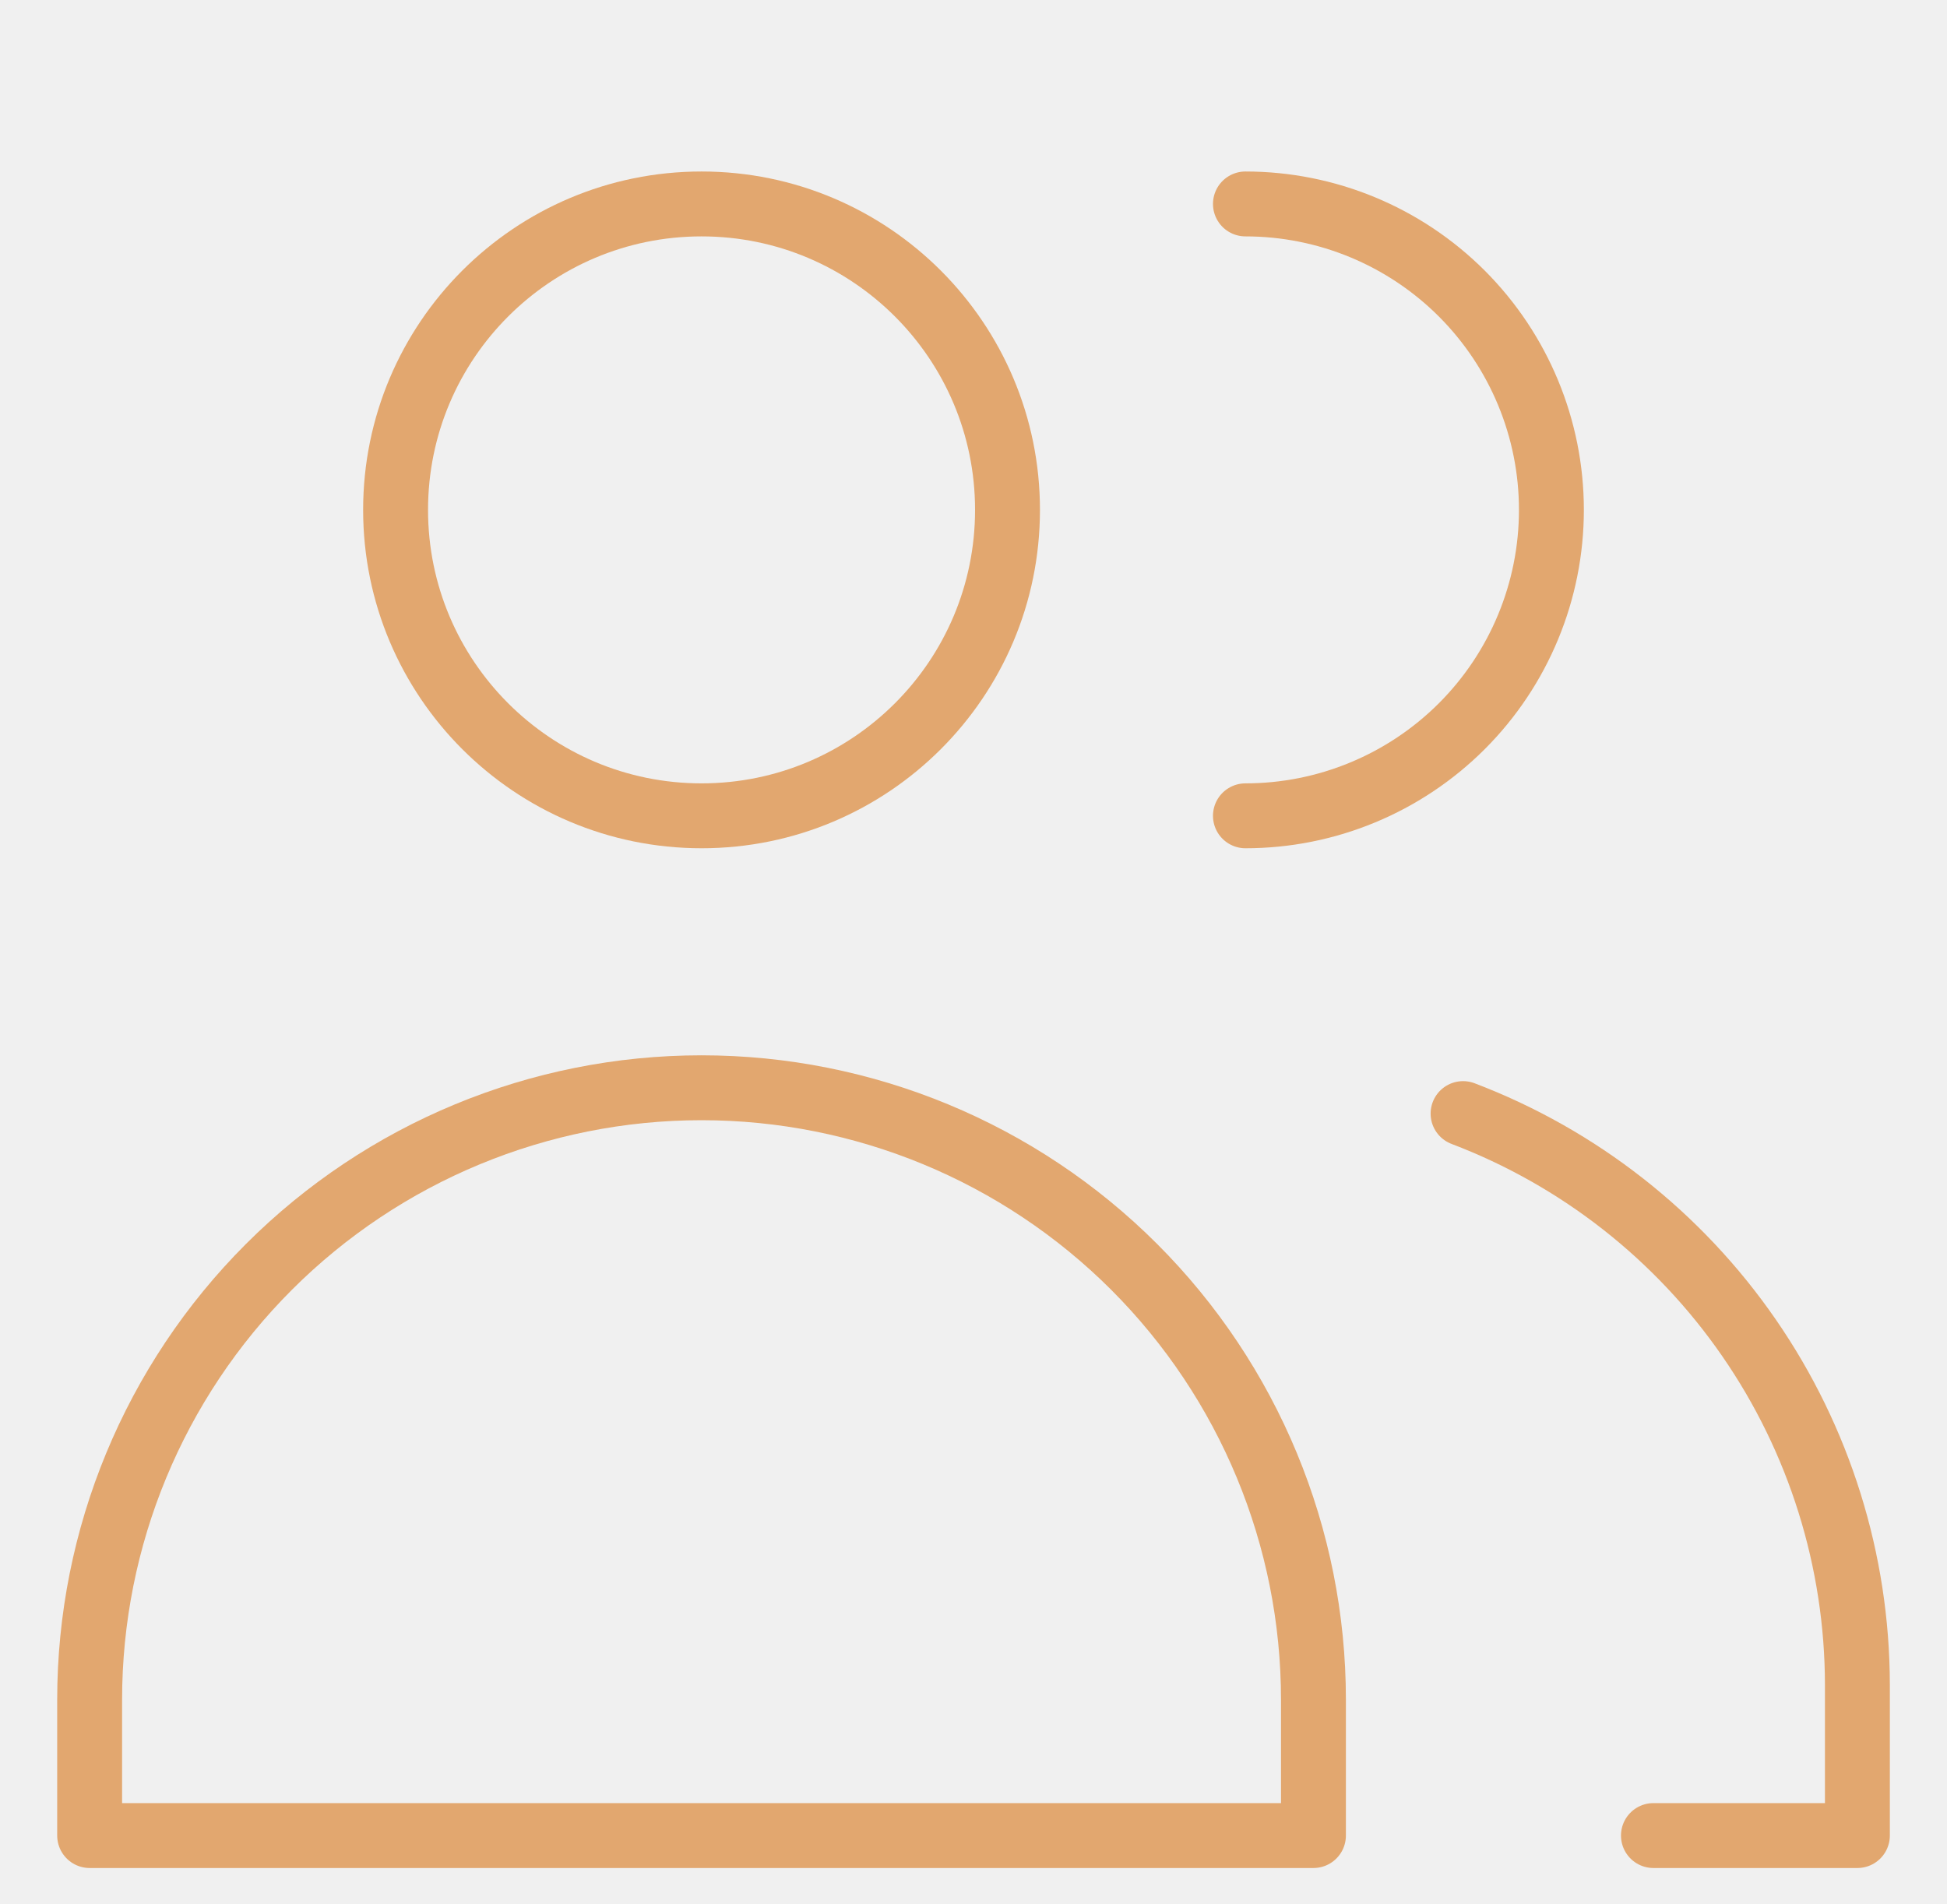
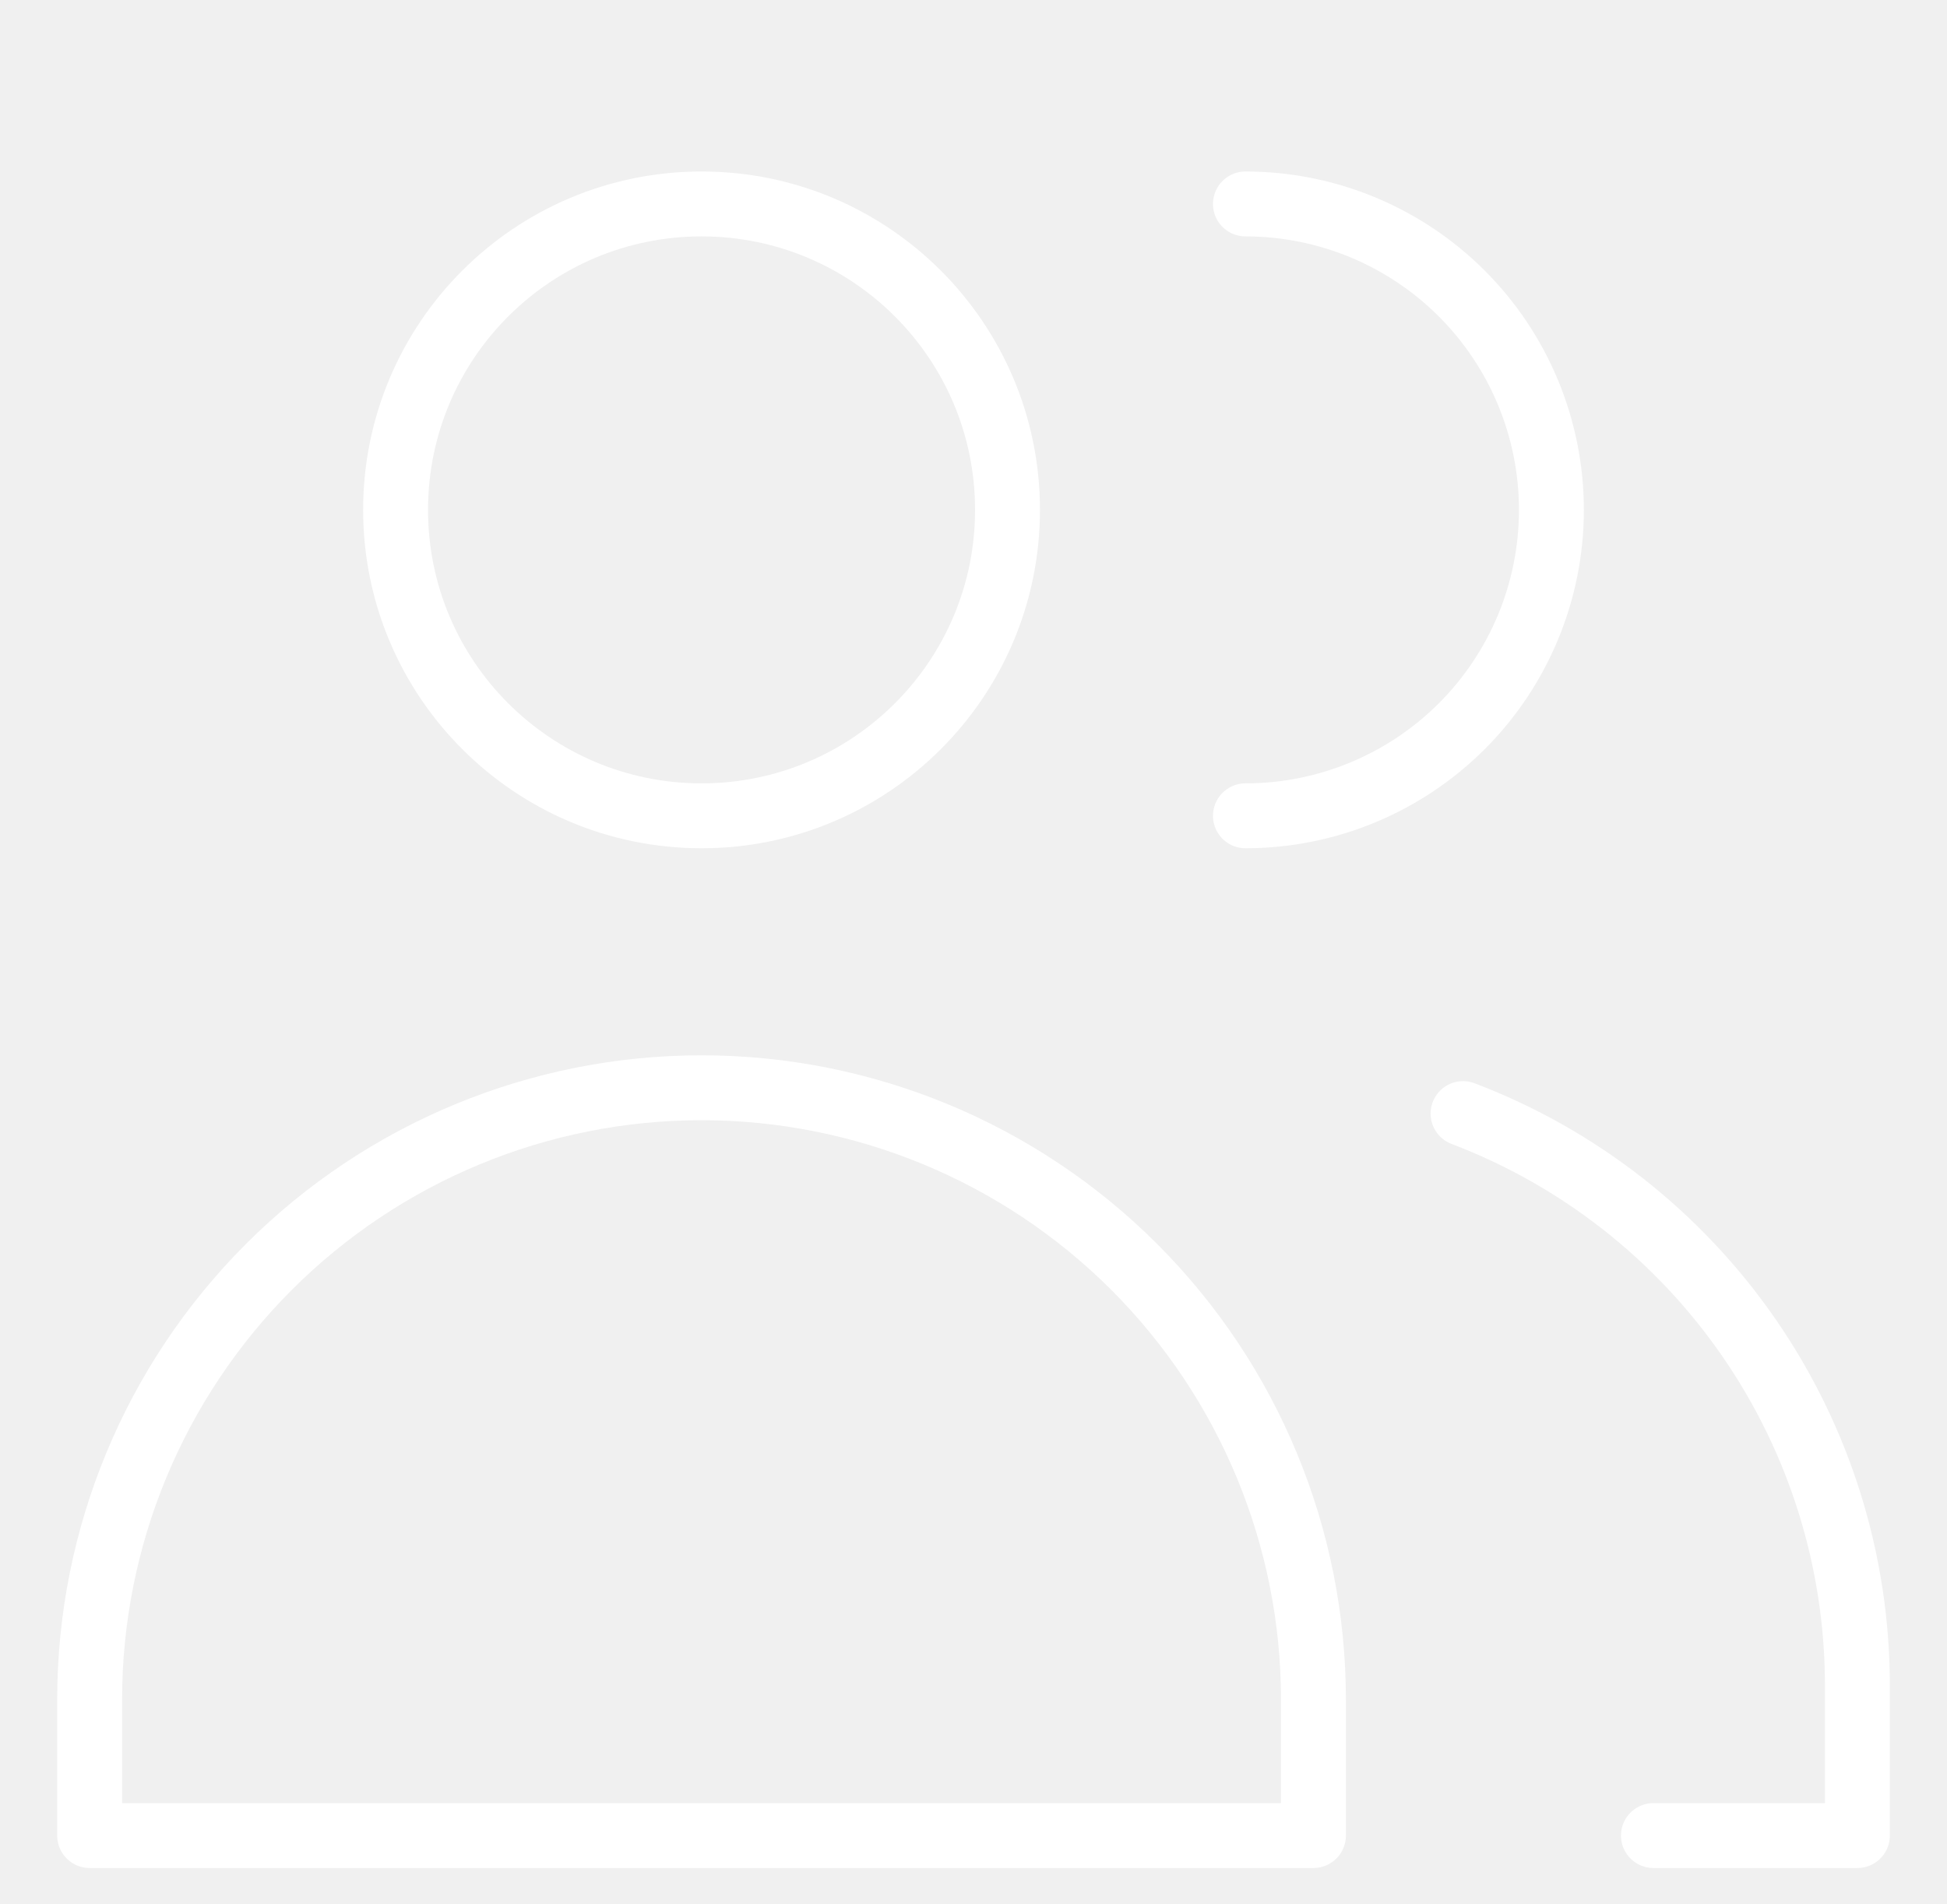
<svg xmlns="http://www.w3.org/2000/svg" width="45" height="44" viewBox="0 0 45 44" fill="none">
-   <path d="M16.215 18.857C20.12 18.857 23.286 15.691 23.286 11.786C23.286 7.88 20.12 4.714 16.215 4.714C12.309 4.714 9.143 7.88 9.143 11.786C9.143 15.691 12.309 18.857 16.215 18.857Z" stroke="#E2A76F" stroke-width="1.5" stroke-linecap="round" stroke-linejoin="round" />
-   <path d="M30.357 42.428H2.072V39.286C2.072 35.535 3.562 31.938 6.214 29.285C8.866 26.633 12.463 25.143 16.214 25.143C19.965 25.143 23.563 26.633 26.215 29.285C28.867 31.938 30.357 35.535 30.357 39.286V42.428Z" stroke="#E2A76F" stroke-width="1.5" stroke-linecap="round" stroke-linejoin="round" />
-   <path d="M28.785 4.714C30.661 4.714 32.459 5.459 33.786 6.785C35.112 8.112 35.857 9.91 35.857 11.786C35.857 13.661 35.112 15.46 33.786 16.786C32.459 18.112 30.661 18.857 28.785 18.857" stroke="#E2A76F" stroke-width="1.5" stroke-linecap="round" stroke-linejoin="round" />
-   <path d="M33.815 25.74C36.492 26.758 38.797 28.566 40.424 30.923C42.052 33.28 42.925 36.075 42.929 38.94V42.428H38.215" stroke="#E2A76F" stroke-width="1.5" stroke-linecap="round" stroke-linejoin="round" />
+   <path d="M16.215 18.857C20.12 18.857 23.286 15.691 23.286 11.786C23.286 7.88 20.12 4.714 16.215 4.714C12.309 4.714 9.143 7.88 9.143 11.786C9.143 15.691 12.309 18.857 16.215 18.857Z" stroke="#FFFFFF" stroke-width="1.5" stroke-linecap="round" stroke-linejoin="round" />
+   <path d="M30.357 42.428H2.072V39.286C2.072 35.535 3.562 31.938 6.214 29.285C8.866 26.633 12.463 25.143 16.214 25.143C19.965 25.143 23.563 26.633 26.215 29.285C28.867 31.938 30.357 35.535 30.357 39.286V42.428Z" stroke="#FFFFFF" stroke-width="1.5" stroke-linecap="round" stroke-linejoin="round" />
+   <path d="M28.785 4.714C30.661 4.714 32.459 5.459 33.786 6.785C35.112 8.112 35.857 9.91 35.857 11.786C35.857 13.661 35.112 15.46 33.786 16.786C32.459 18.112 30.661 18.857 28.785 18.857" stroke="#FFFFFF" stroke-width="1.5" stroke-linecap="round" stroke-linejoin="round" />
+   <path d="M33.815 25.74C36.492 26.758 38.797 28.566 40.424 30.923C42.052 33.28 42.925 36.075 42.929 38.94V42.428H38.215" stroke="#FFFFFF" stroke-width="1.5" stroke-linecap="round" stroke-linejoin="round" />
</svg>
